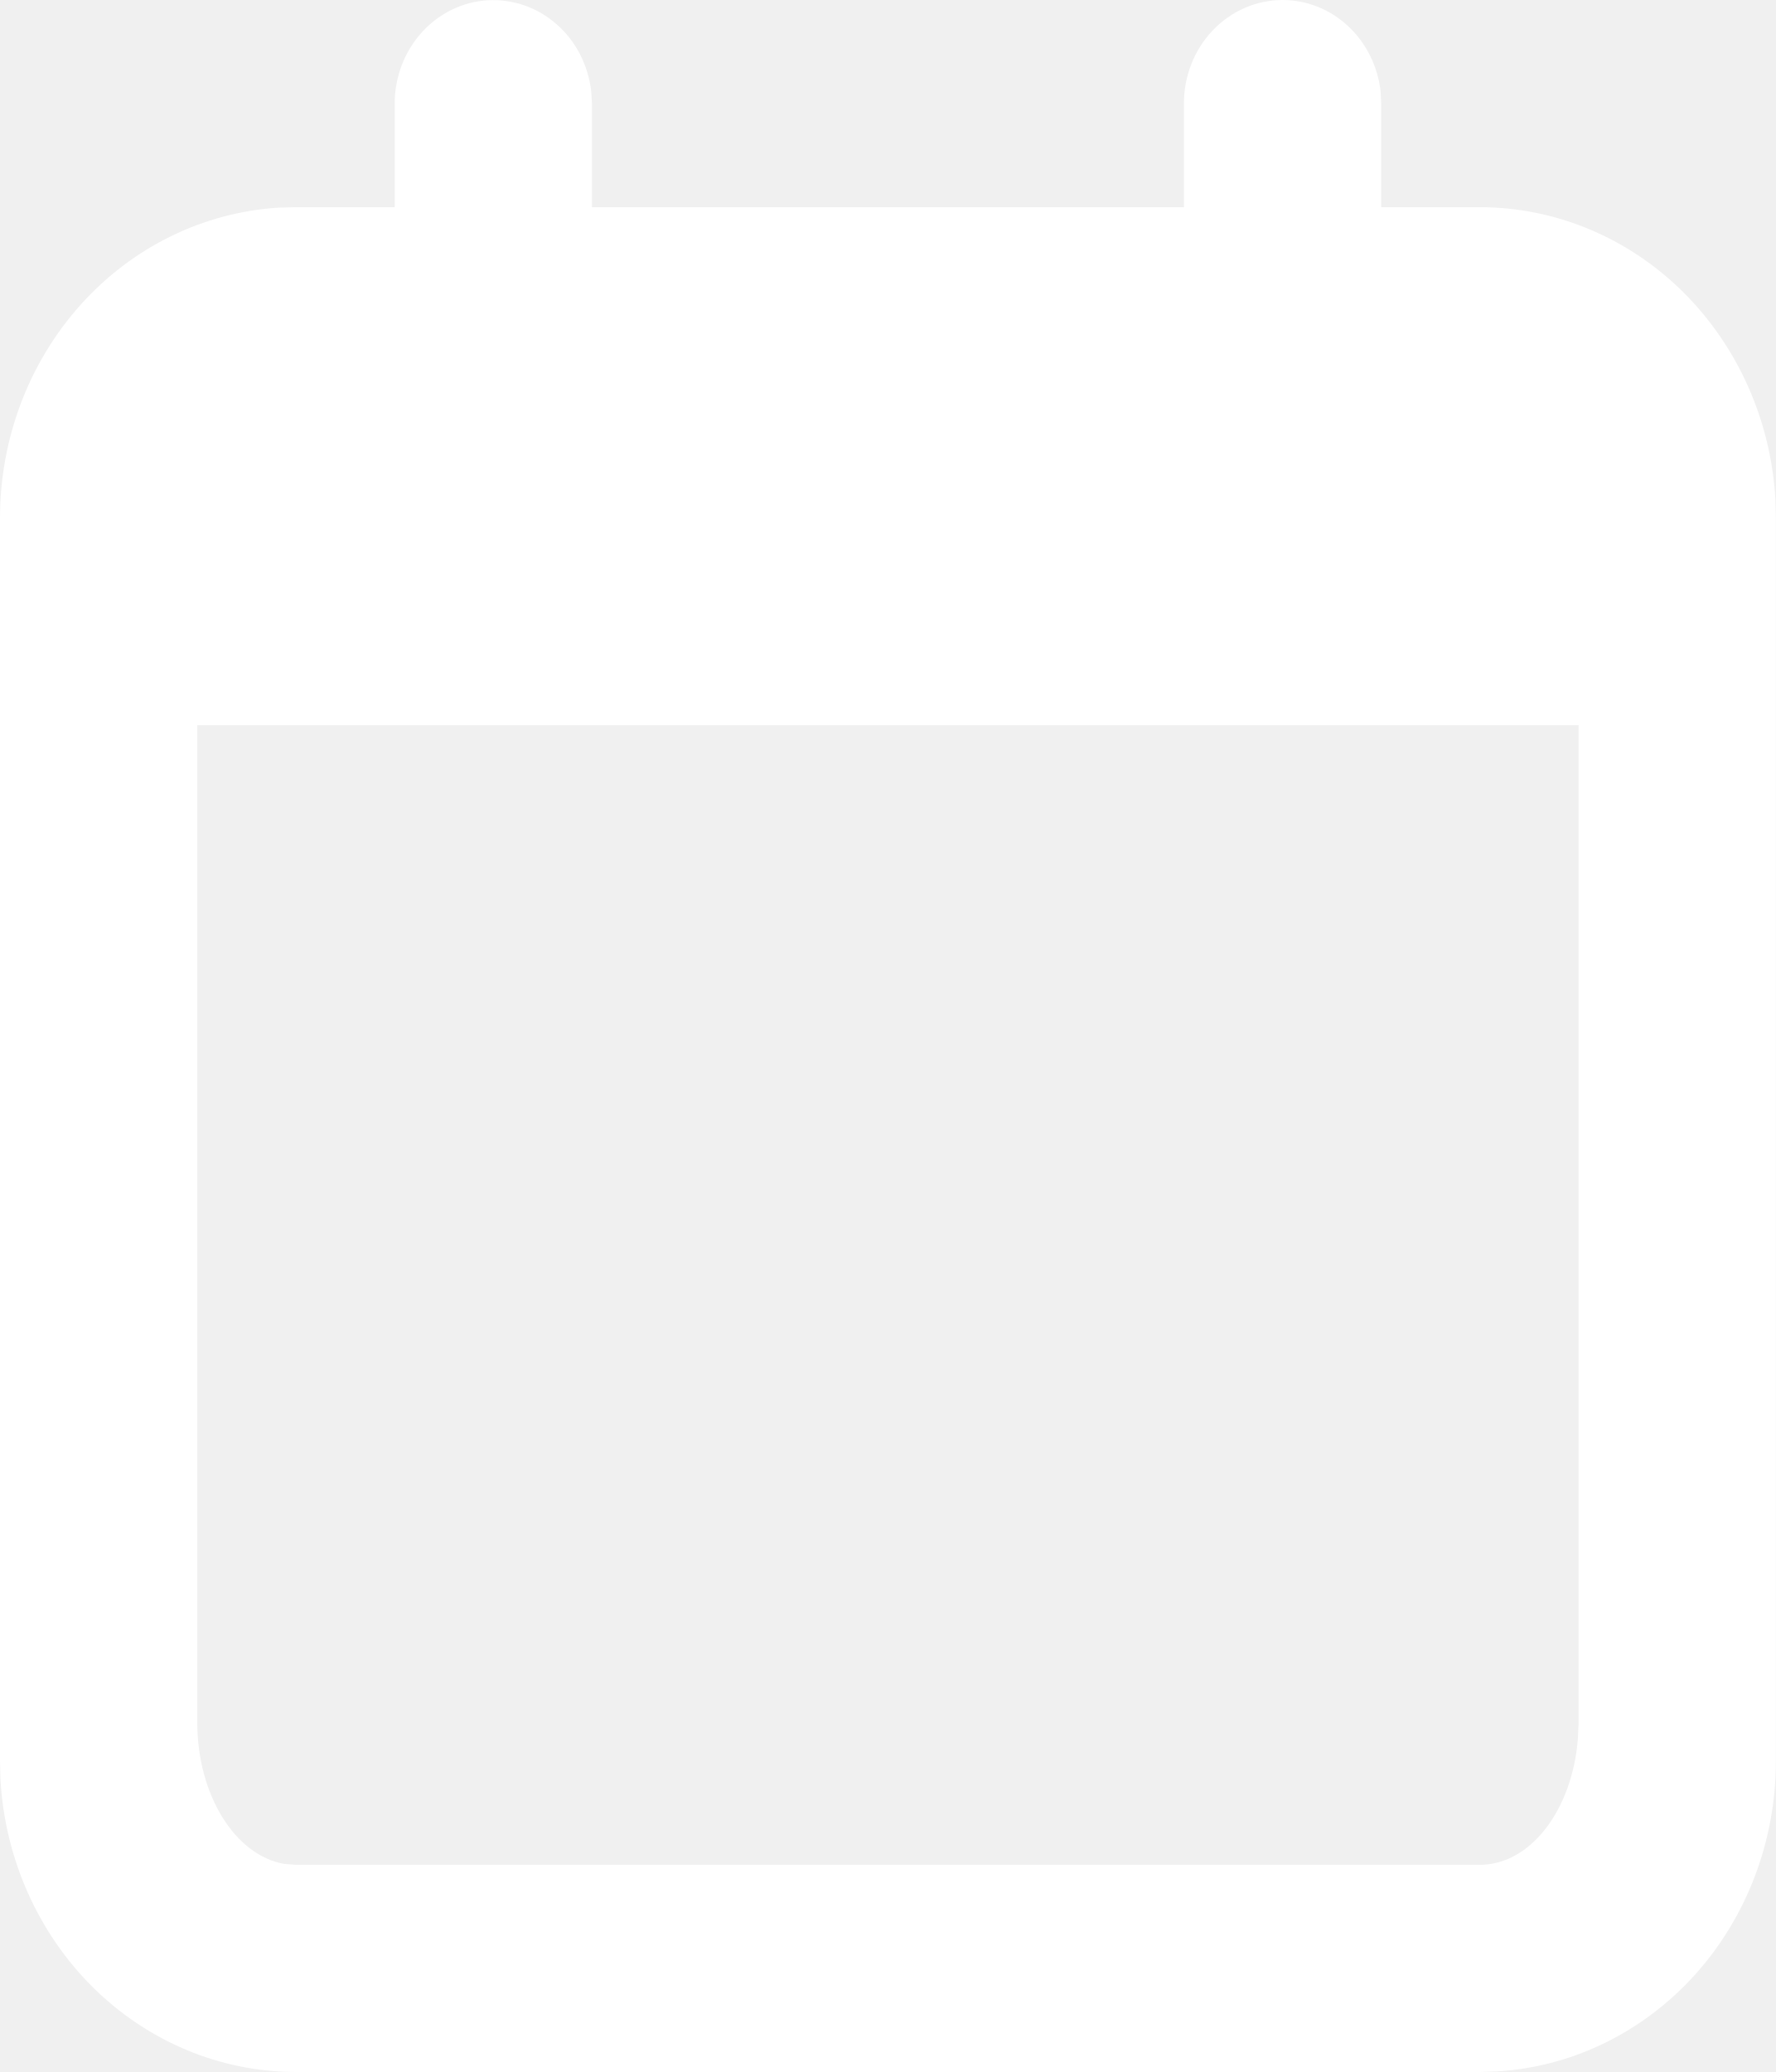
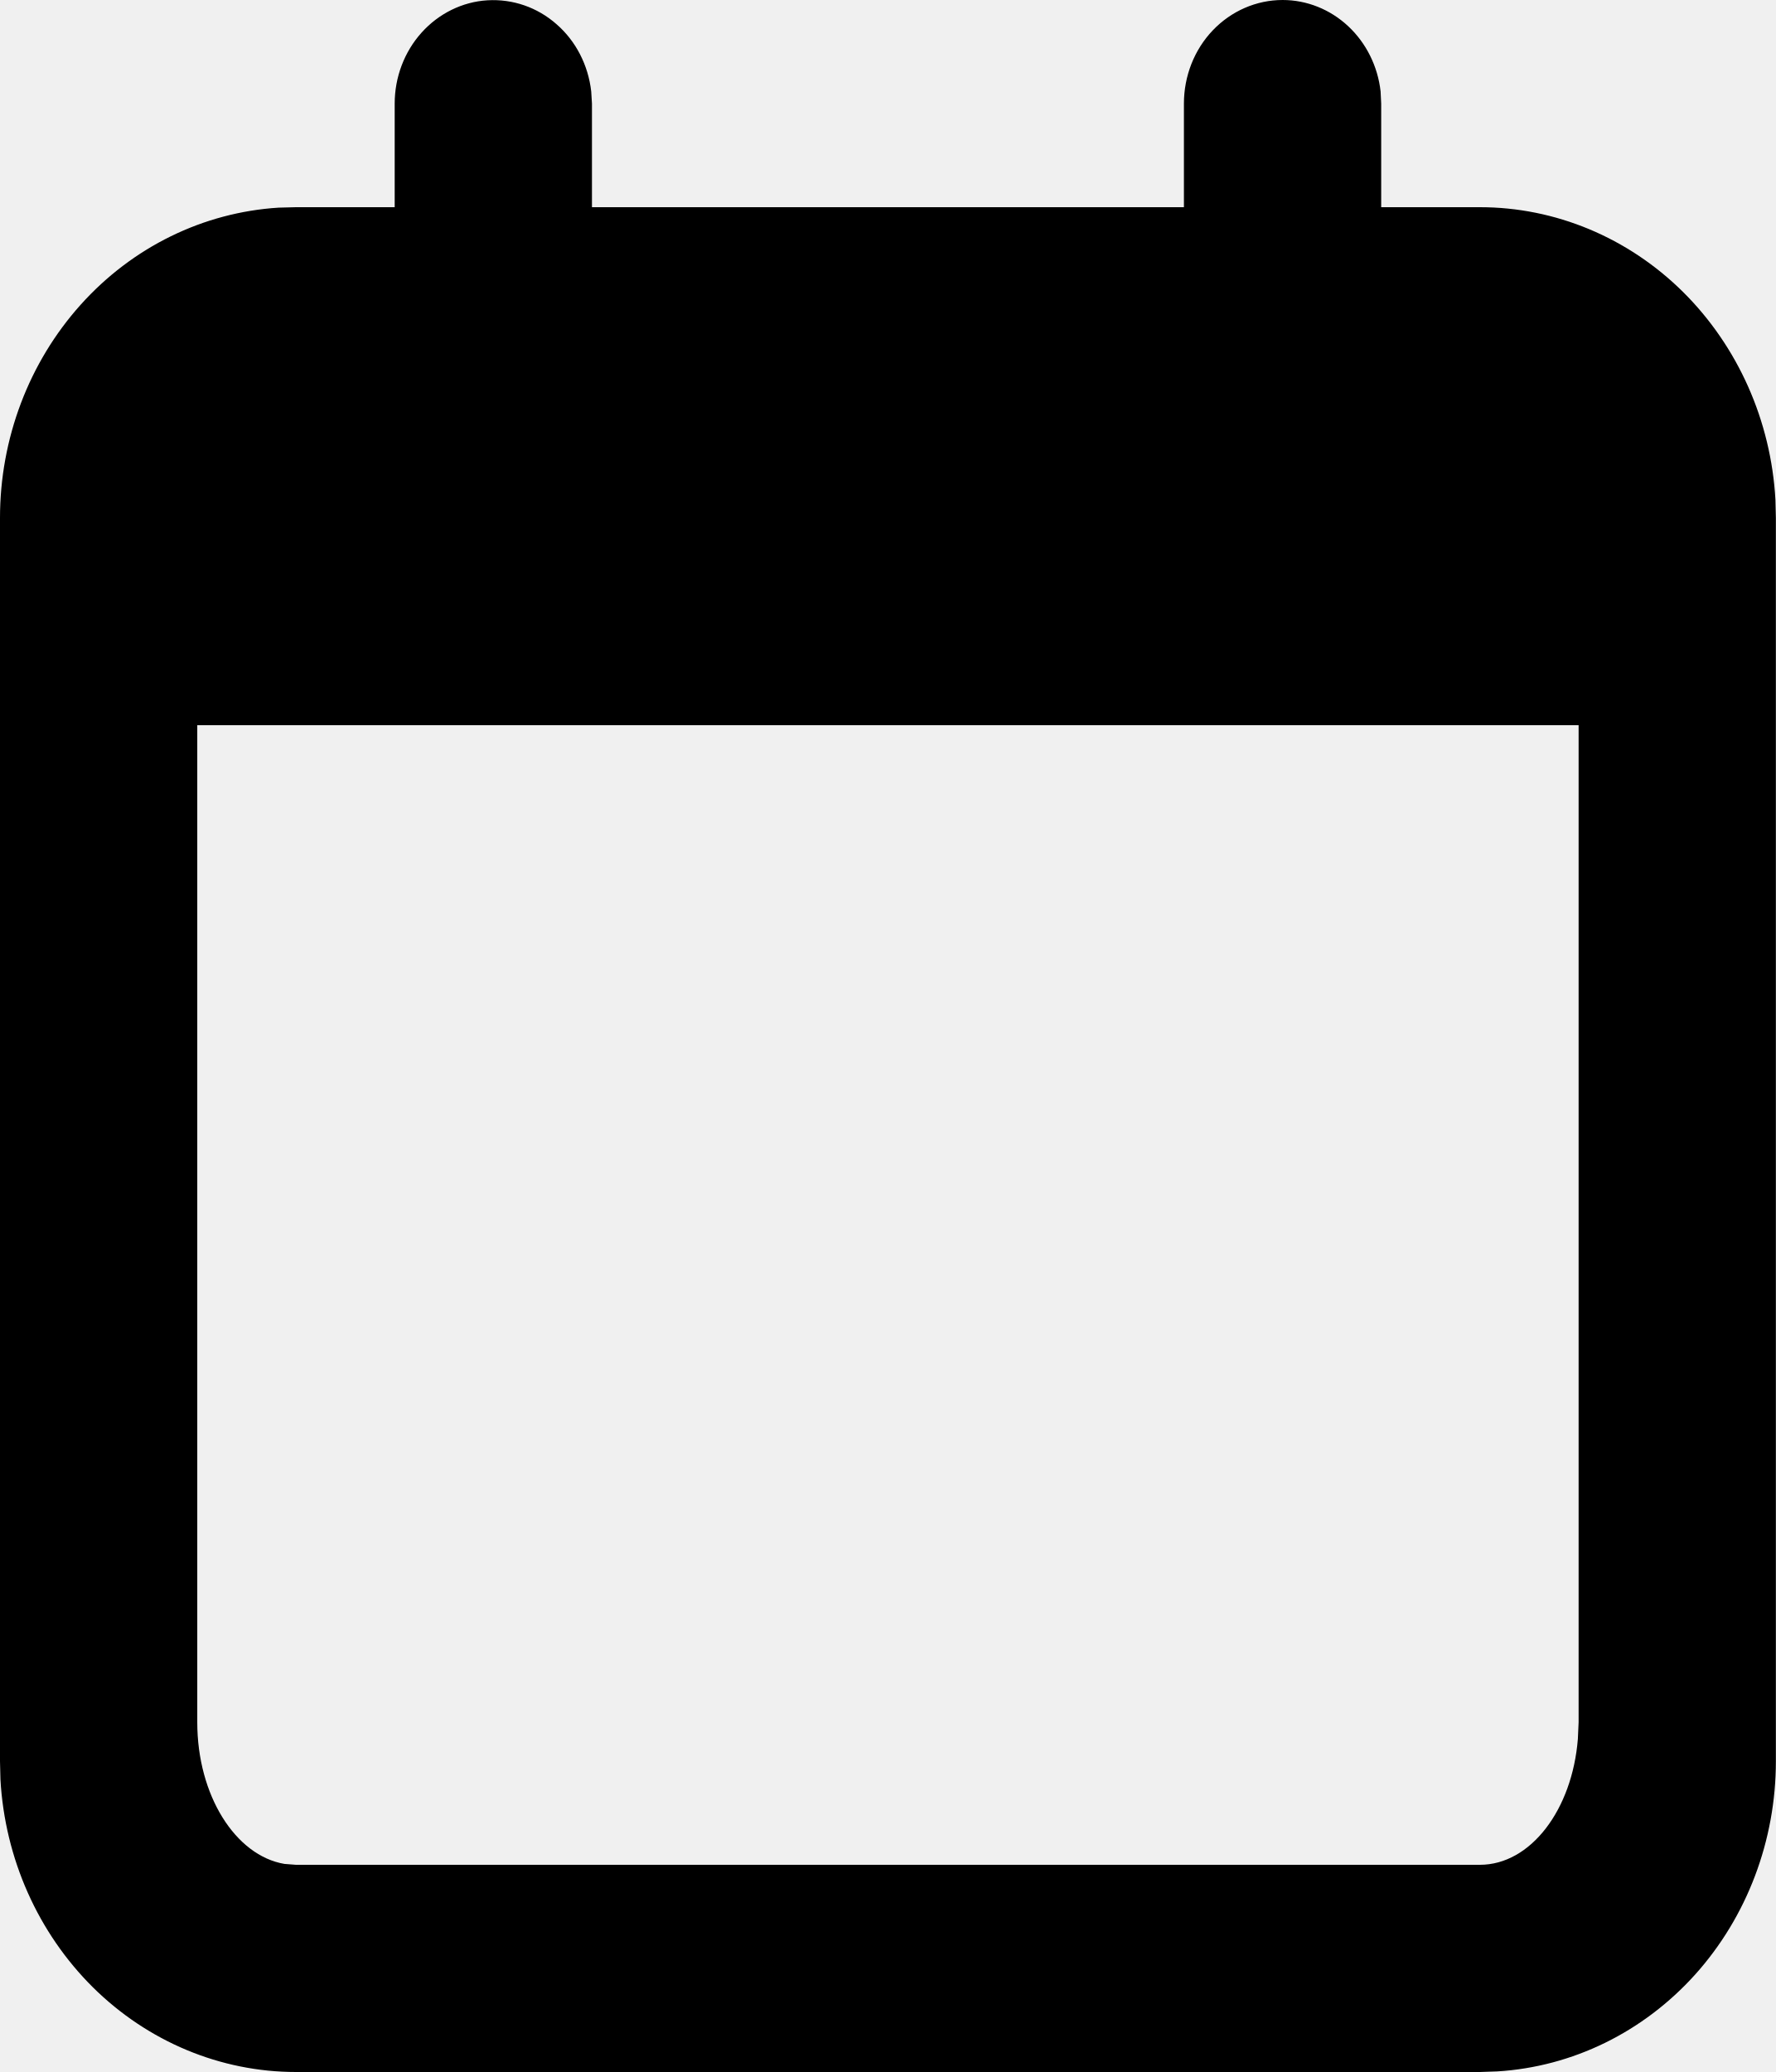
<svg xmlns="http://www.w3.org/2000/svg" width="12" height="14" viewBox="0 0 12 14" fill="none">
-   <path d="M8.667 0C8.83 2.26174e-05 8.988 0.063 9.11 0.177C9.232 0.291 9.31 0.448 9.329 0.618L9.333 0.7V1.4H10C10.51 1.4 11.001 1.605 11.372 1.972C11.743 2.34 11.967 2.842 11.997 3.377L12 3.5V11.9C12 12.436 11.805 12.951 11.455 13.341C11.105 13.73 10.627 13.965 10.117 13.996L10 14H2C1.49 14 0.999 13.795 0.628 13.428C0.257 13.06 0.033 12.558 0.003 12.023L3.10696e-09 11.9V3.5C-2.84145e-05 2.964 0.195 2.449 0.545 2.059C0.895 1.669 1.373 1.435 1.883 1.403L2 1.4H2.667V0.7C2.667 0.522 2.732 0.35 2.849 0.22C2.965 0.091 3.125 0.012 3.294 0.002C3.464 -0.008 3.631 0.049 3.761 0.164C3.892 0.278 3.975 0.441 3.995 0.618L4 0.7V1.4H8V0.7C8 0.514 8.07 0.336 8.195 0.205C8.32 0.074 8.49 0 8.667 0ZM10.667 4.9H1.333V11.637C1.333 12.131 1.591 12.538 1.922 12.594L2 12.6H10C10.342 12.6 10.624 12.229 10.662 11.749L10.667 11.637V4.9Z" fill="white" />
+   <path d="M8.667 0C8.83 2.26174e-05 8.988 0.063 9.11 0.177C9.232 0.291 9.31 0.448 9.329 0.618L9.333 0.7V1.4H10C10.51 1.4 11.001 1.605 11.372 1.972C11.743 2.34 11.967 2.842 11.997 3.377L12 3.5V11.9C12 12.436 11.805 12.951 11.455 13.341C11.105 13.73 10.627 13.965 10.117 13.996L10 14H2C1.49 14 0.999 13.795 0.628 13.428C0.257 13.06 0.033 12.558 0.003 12.023L3.10696e-09 11.9V3.5C-2.84145e-05 2.964 0.195 2.449 0.545 2.059C0.895 1.669 1.373 1.435 1.883 1.403L2 1.4H2.667V0.7C2.667 0.522 2.732 0.35 2.849 0.22C2.965 0.091 3.125 0.012 3.294 0.002C3.464 -0.008 3.631 0.049 3.761 0.164C3.892 0.278 3.975 0.441 3.995 0.618L4 0.7V1.4H8V0.7C8 0.514 8.07 0.336 8.195 0.205C8.32 0.074 8.49 0 8.667 0ZM10.667 4.9H1.333V11.637C1.333 12.131 1.591 12.538 1.922 12.594L2 12.6H10C10.342 12.6 10.624 12.229 10.662 11.749L10.667 11.637V4.9Z" fill="currentColor" />
</svg>
